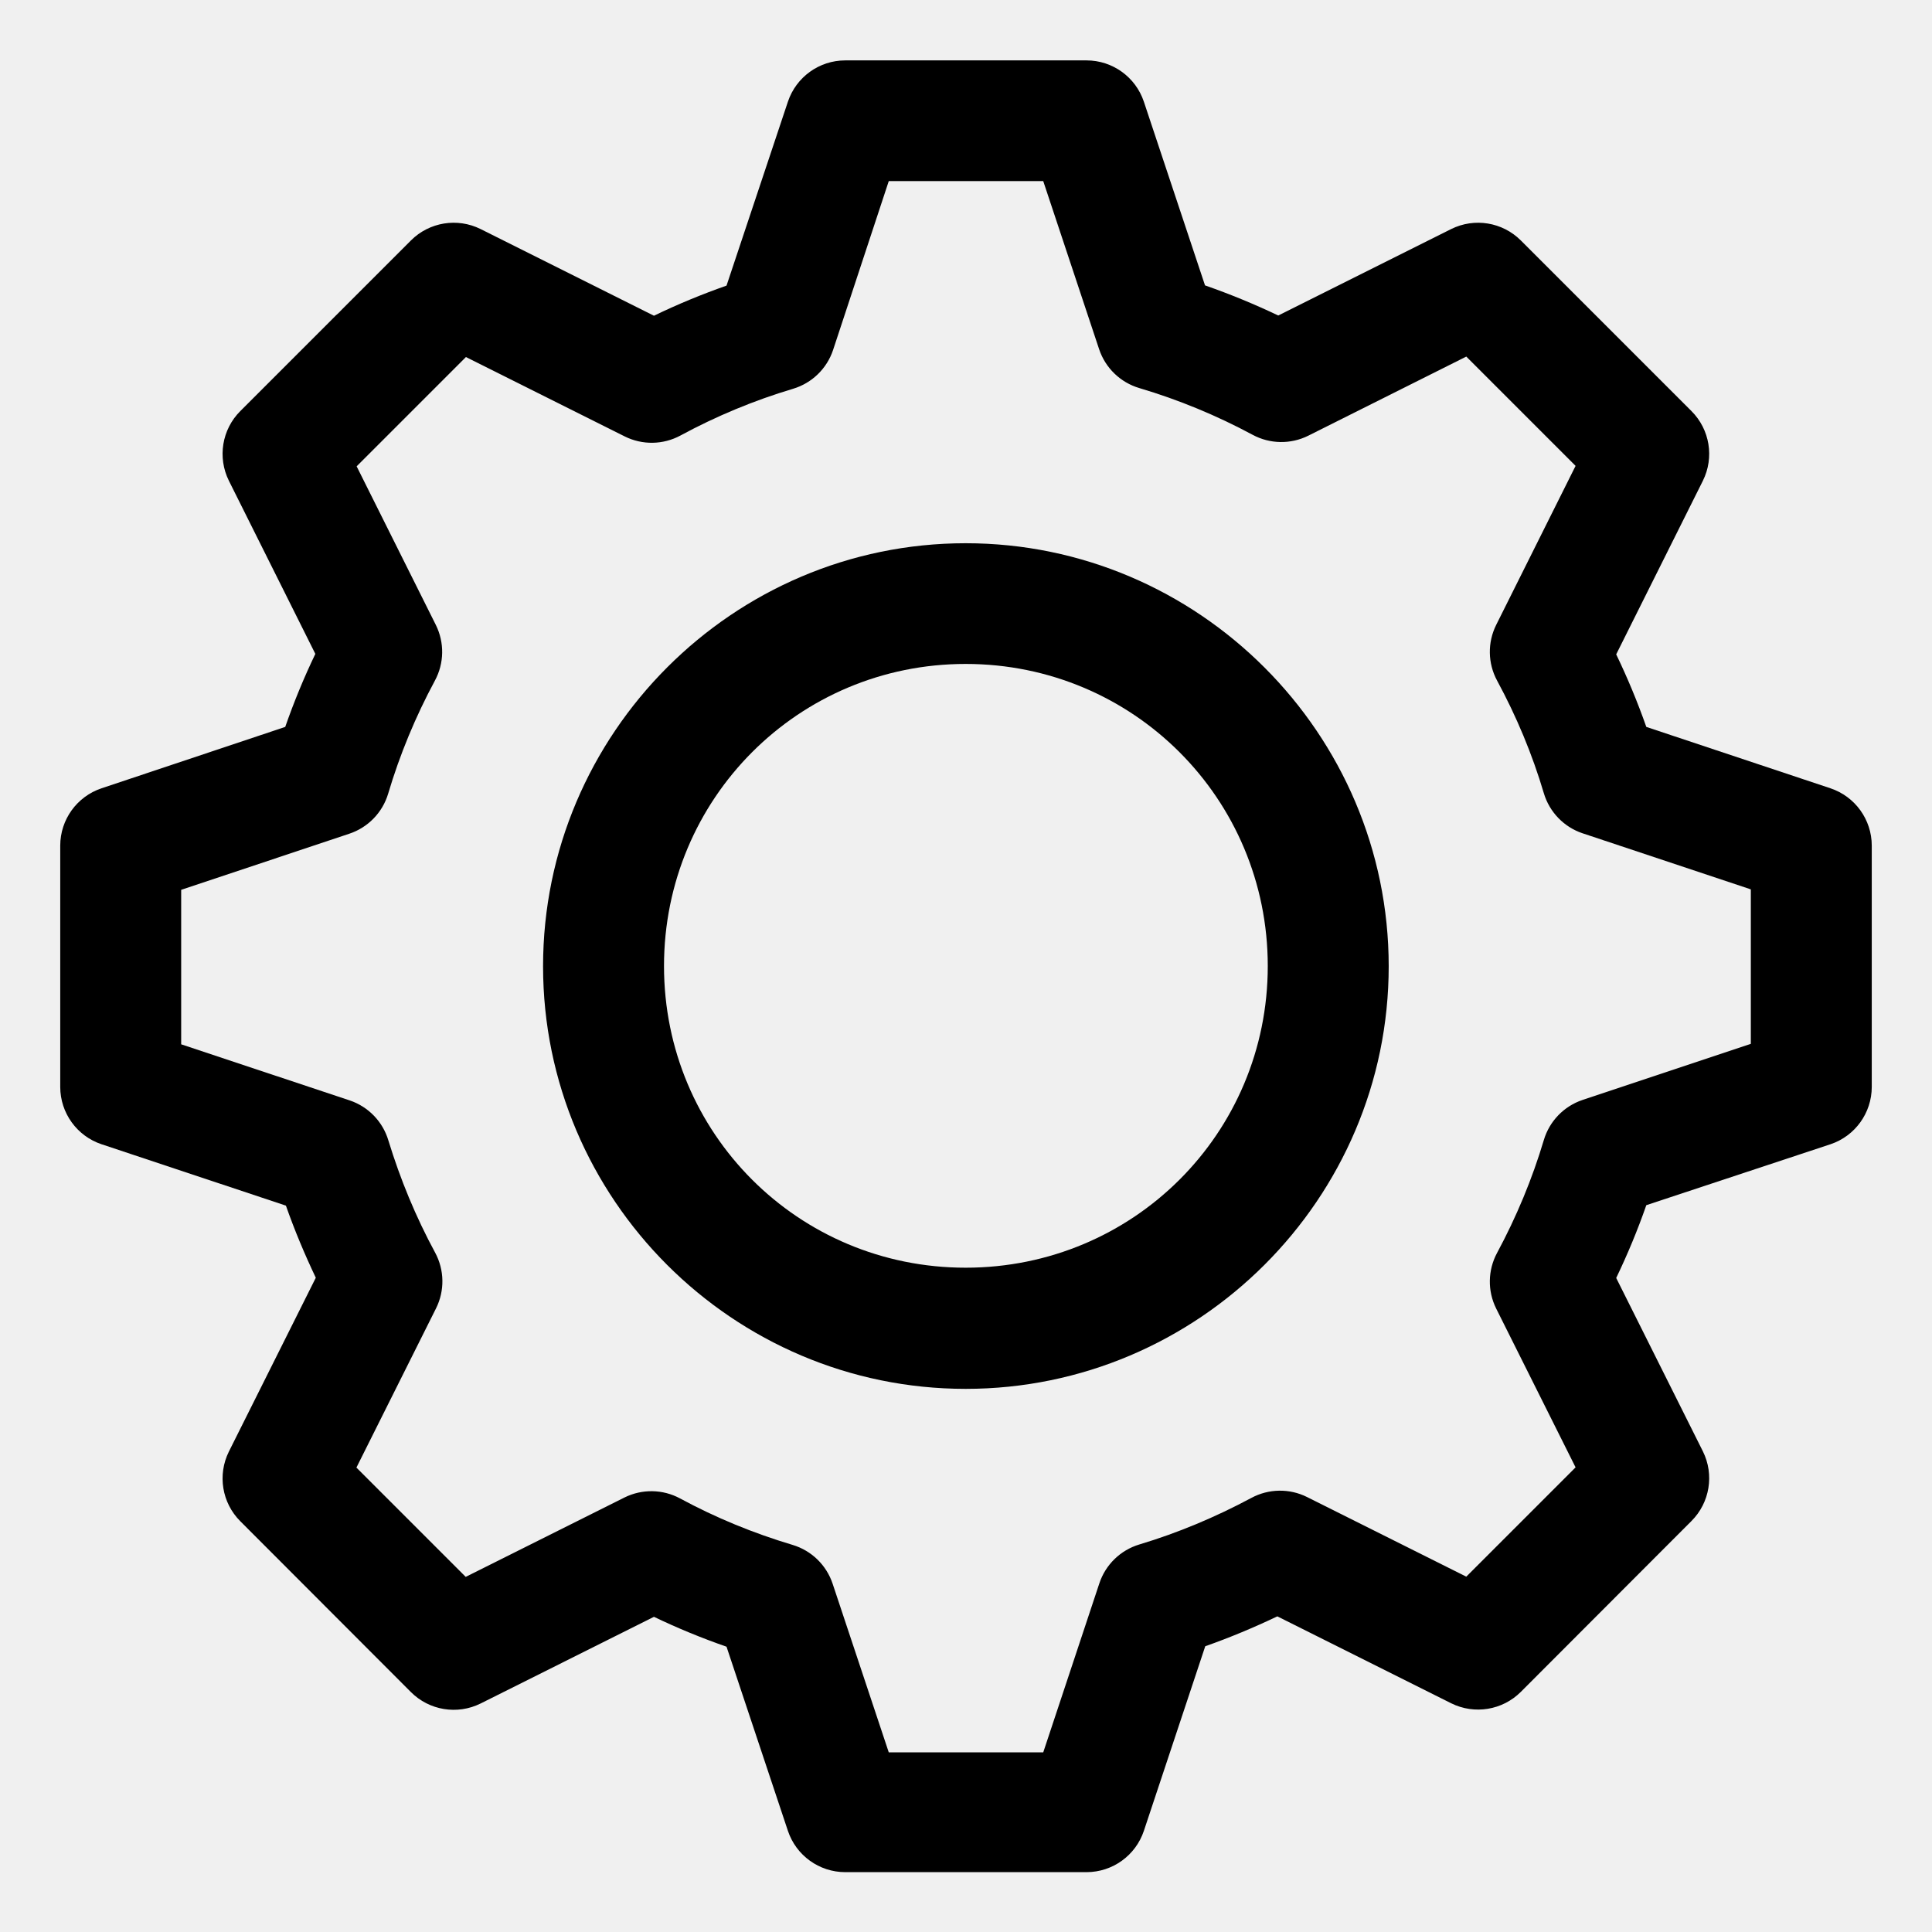
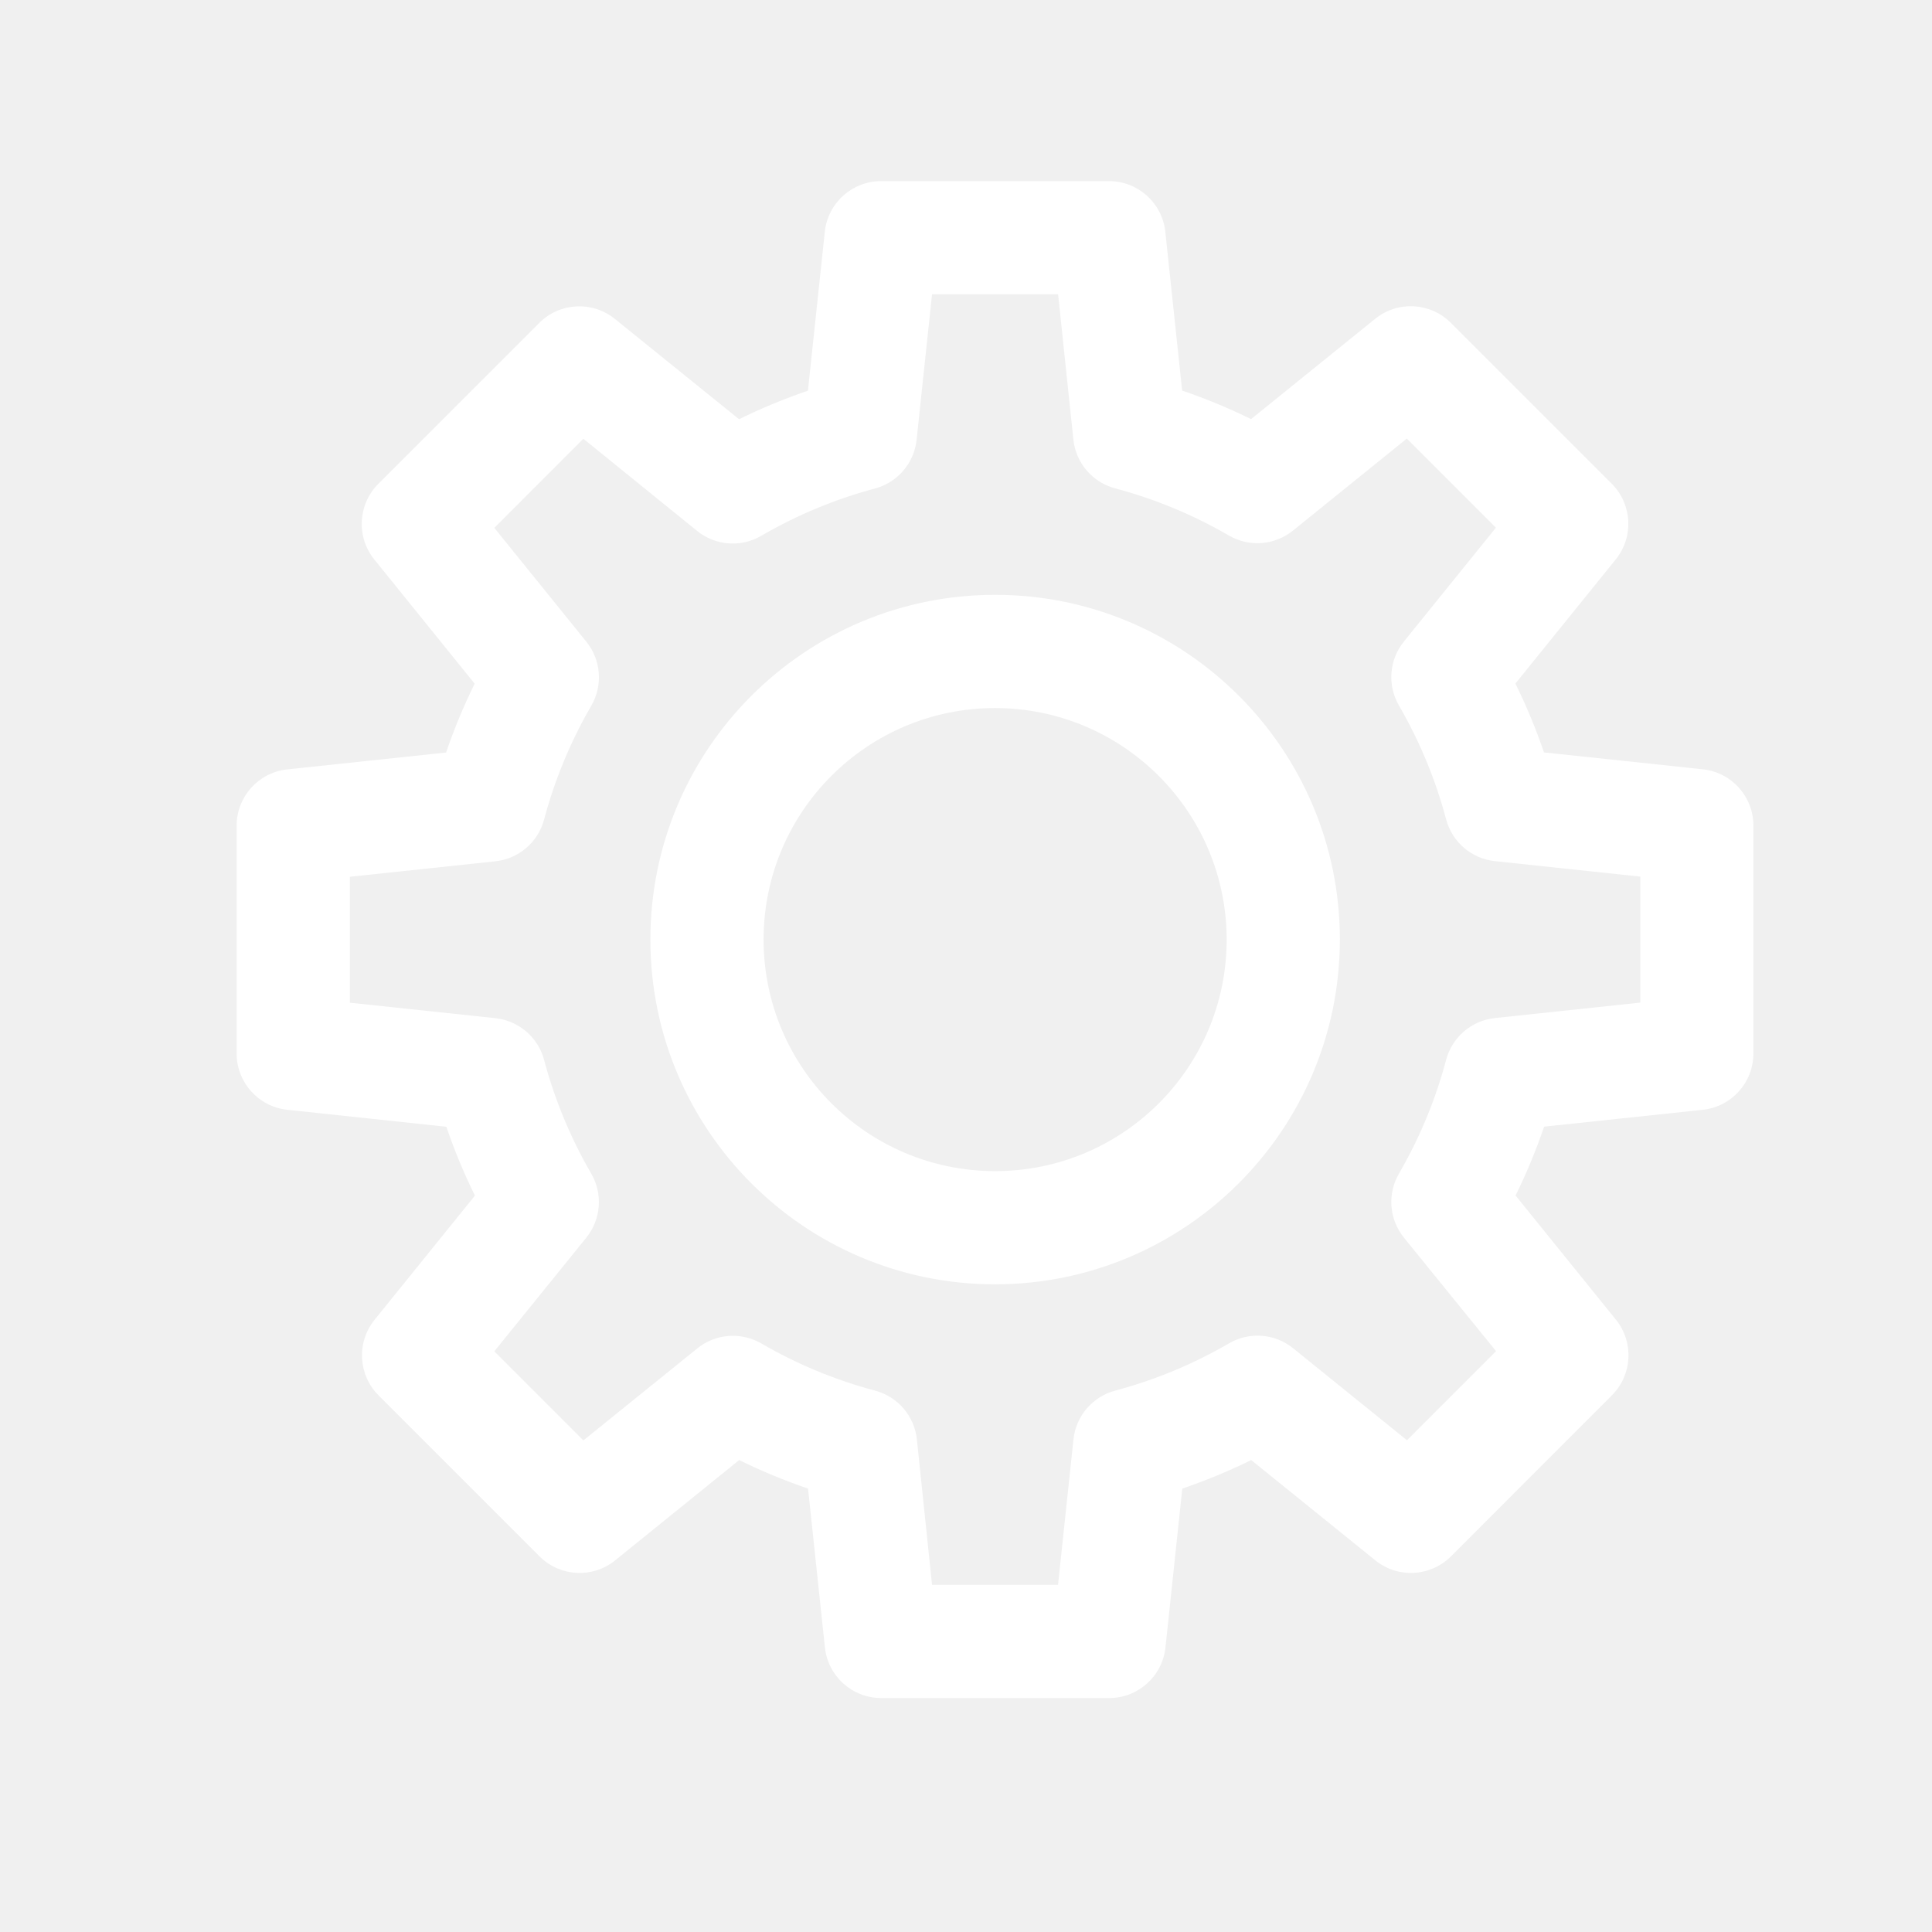
- <svg xmlns="http://www.w3.org/2000/svg" height="32" id="svg8" version="1.1" viewBox="0 0 8.467 8.467" width="32">
-   <defs id="defs2" />
-   <g id="layer1" transform="translate(0,-288.5333)">
-     <path d="m 3.704,288.798 a 0.265,0.265 0 0 0 -0.251,0.181 l -0.269,0.806 c -0.108,0.038 -0.215,0.082 -0.318,0.132 l -0.76,-0.38 a 0.265,0.265 0 0 0 -0.305,0.05 l -0.748,0.748 a 0.265,0.265 0 0 0 -0.05,0.305 l 0.379,0.759 c -0.05,0.104 -0.094,0.211 -0.132,0.32 l -0.805,0.269 a 0.265,0.265 0 0 0 -0.181,0.251 v 1.058 a 0.265,0.265 0 0 0 0.181,0.251 l 0.808,0.269 c 0.038,0.108 0.082,0.213 0.131,0.316 l -0.381,0.762 a 0.265,0.265 0 0 0 0.05,0.305 l 0.748,0.749 a 0.265,0.265 0 0 0 0.305,0.05 l 0.76,-0.38 c 0.104,0.05 0.209,0.093 0.318,0.131 l 0.269,0.807 a 0.265,0.265 0 0 0 0.251,0.181 h 1.058 a 0.265,0.265 0 0 0 0.251,-0.181 l 0.269,-0.809 c 0.108,-0.038 0.213,-0.082 0.316,-0.131 l 0.762,0.381 a 0.265,0.265 0 0 0 0.305,-0.05 l 0.748,-0.749 a 0.265,0.265 0 0 0 0.05,-0.305 l -0.38,-0.76 c 0.05,-0.104 0.094,-0.21 0.132,-0.319 L 8.022,293.548 a 0.265,0.265 0 0 0 0.181,-0.251 v -1.058 a 0.265,0.265 0 0 0 -0.181,-0.251 l -0.807,-0.269 c -0.038,-0.108 -0.082,-0.214 -0.132,-0.318 l 0.38,-0.761 a 0.265,0.265 0 0 0 -0.05,-0.305 l -0.748,-0.748 a 0.265,0.265 0 0 0 -0.305,-0.05 l -0.758,0.379 c -0.105,-0.05 -0.212,-0.094 -0.321,-0.132 l -0.268,-0.805 a 0.265,0.265 0 0 0 -0.251,-0.181 z m 0.191,0.529 h 0.677 l 0.245,0.737 a 0.265,0.265 0 0 0 0.176,0.17 c 0.172,0.051 0.339,0.12 0.497,0.205 a 0.265,0.265 0 0 0 0.243,0.004 l 0.693,-0.347 0.479,0.479 -0.348,0.697 a 0.265,0.265 0 0 0 0.004,0.244 c 0.085,0.157 0.154,0.322 0.205,0.494 a 0.265,0.265 0 0 0 0.169,0.175 l 0.738,0.246 v 0.677 l -0.738,0.246 a 0.265,0.265 0 0 0 -0.169,0.175 c -0.051,0.171 -0.12,0.337 -0.205,0.495 a 0.265,0.265 0 0 0 -0.004,0.244 l 0.348,0.696 -0.479,0.479 -0.698,-0.349 a 0.265,0.265 0 0 0 -0.244,0.004 c -0.157,0.084 -0.321,0.153 -0.491,0.204 a 0.265,0.265 0 0 0 -0.175,0.17 l -0.246,0.741 H 3.895 l -0.246,-0.739 a 0.265,0.265 0 0 0 -0.175,-0.17 c -0.171,-0.051 -0.337,-0.119 -0.494,-0.204 a 0.265,0.265 0 0 0 -0.243,-0.004 l -0.696,0.348 -0.479,-0.479 0.349,-0.698 a 0.265,0.265 0 0 0 -0.004,-0.244 c -0.085,-0.157 -0.153,-0.322 -0.205,-0.492 a 0.265,0.265 0 0 0 -0.169,-0.175 l -0.739,-0.246 v -0.677 l 0.737,-0.246 a 0.265,0.265 0 0 0 0.17,-0.175 c 0.051,-0.172 0.12,-0.338 0.205,-0.496 a 0.265,0.265 0 0 0 0.004,-0.244 l -0.347,-0.695 0.479,-0.479 0.696,0.348 a 0.265,0.265 0 0 0 0.244,-0.004 c 0.157,-0.085 0.323,-0.154 0.494,-0.205 a 0.265,0.265 0 0 0 0.175,-0.17 z" id="path940" style="color:#000000;font-style:normal;font-variant:normal;font-weight:normal;font-stretch:normal;font-size:medium;line-height:normal;font-family:sans-serif;font-variant-ligatures:normal;font-variant-position:normal;font-variant-caps:normal;font-variant-numeric:normal;font-variant-alternates:normal;font-feature-settings:normal;text-indent:0;text-align:start;text-decoration:none;text-decoration-line:none;text-decoration-style:solid;text-decoration-color:#000000;letter-spacing:normal;word-spacing:normal;text-transform:none;writing-mode:lr-tb;direction:ltr;text-orientation:mixed;dominant-baseline:auto;baseline-shift:baseline;text-anchor:start;white-space:normal;shape-padding:0;clip-rule:nonzero;display:inline;overflow:visible;visibility:visible;opacity:1;isolation:auto;mix-blend-mode:normal;color-interpolation:sRGB;color-interpolation-filters:linearRGB;solid-color:#000000;solid-opacity:1;vector-effect:none;fill:#000000;fill-opacity:1;fill-rule:nonzero;stroke:none;stroke-width:0.529;stroke-linecap:round;stroke-linejoin:round;stroke-miterlimit:4;stroke-dasharray:none;stroke-dashoffset:0;stroke-opacity:1;paint-order:stroke fill markers;color-rendering:auto;image-rendering:auto;shape-rendering:auto;text-rendering:auto;enable-background:accumulate" />
-     <path d="m 4.232,290.914 c -1.02,0 -1.852,0.834 -1.852,1.854 0,1.02 0.832,1.852 1.852,1.852 1.02,0 1.854,-0.832 1.854,-1.852 0,-1.02 -0.834,-1.854 -1.854,-1.854 z m 0,0.529 c 0.734,0 1.324,0.59 1.324,1.324 0,0.734 -0.59,1.322 -1.324,1.322 -0.734,0 -1.322,-0.589 -1.322,-1.322 0,-0.734 0.589,-1.324 1.322,-1.324 z" id="path961" style="color:#000000;font-style:normal;font-variant:normal;font-weight:normal;font-stretch:normal;font-size:medium;line-height:normal;font-family:sans-serif;font-variant-ligatures:normal;font-variant-position:normal;font-variant-caps:normal;font-variant-numeric:normal;font-variant-alternates:normal;font-feature-settings:normal;text-indent:0;text-align:start;text-decoration:none;text-decoration-line:none;text-decoration-style:solid;text-decoration-color:#000000;letter-spacing:normal;word-spacing:normal;text-transform:none;writing-mode:lr-tb;direction:ltr;text-orientation:mixed;dominant-baseline:auto;baseline-shift:baseline;text-anchor:start;white-space:normal;shape-padding:0;clip-rule:nonzero;display:inline;overflow:visible;visibility:visible;opacity:1;isolation:auto;mix-blend-mode:normal;color-interpolation:sRGB;color-interpolation-filters:linearRGB;solid-color:#000000;solid-opacity:1;vector-effect:none;fill:#000000;fill-opacity:1;fill-rule:nonzero;stroke:none;stroke-width:0.529;stroke-linecap:round;stroke-linejoin:round;stroke-miterlimit:4;stroke-dasharray:none;stroke-dashoffset:0;stroke-opacity:1;paint-order:stroke fill markers;color-rendering:auto;image-rendering:auto;shape-rendering:auto;text-rendering:auto;enable-background:accumulate" />
+ <svg xmlns="http://www.w3.org/2000/svg" width="512" height="512">
+   <g>
+     <rect fill="none" id="canvas_background" height="402" width="582" y="-1" x="-1" />
+   </g>
+   <g>
+     <path fill="#ffffff" id="svg_1" d="m293.9,450l-60.37,0a15,15 0 0 1 -14.92,-13.42l-4.47,-42.09a152.77,152.77 0 0 1 -18.25,-7.56l-32.89,26.6a15,15 0 0 1 -20,-1.06l-42.69,-42.69a15,15 0 0 1 -1.06,-20l26.61,-32.93a152.15,152.15 0 0 1 -7.57,-18.25l-42.16,-4.5a15,15 0 0 1 -13.42,-14.91l0,-60.38a15,15 0 0 1 13.42,-14.91l42.09,-4.47a152.15,152.15 0 0 1 7.57,-18.25l-26.61,-32.93a15,15 0 0 1 1.06,-20l42.69,-42.69a15,15 0 0 1 20,-1.06l32.93,26.6a152.77,152.77 0 0 1 18.25,-7.56l4.47,-42.09a15,15 0 0 1 14.95,-13.45l60.37,0a15,15 0 0 1 14.92,13.42l4.46,42.09a152.91,152.91 0 0 1 18.26,7.56l32.92,-26.6a15,15 0 0 1 20,1.06l42.69,42.69a15,15 0 0 1 1.06,20l-26.61,32.93a153.8,153.8 0 0 1 7.57,18.25l42.09,4.47a15,15 0 0 1 13.41,14.91l0,60.38a15,15 0 0 1 -13.37,14.94l-42.09,4.47a153.8,153.8 0 0 1 -7.57,18.25l26.61,32.93a15,15 0 0 1 -1.06,20l-42.69,42.72a15,15 0 0 1 -20,1.06l-32.92,-26.6a152.91,152.91 0 0 1 -18.26,7.56l-4.46,42.09a15,15 0 0 1 -14.96,13.42zm-46.9,-30l33.39,0l4.09,-38.56a15,15 0 0 1 11.06,-12.91a123,123 0 0 0 30.16,-12.53a15,15 0 0 1 17,1.31l30.16,24.37l23.61,-23.61l-24.41,-30.07a15,15 0 0 1 -1.31,-17a122.63,122.63 0 0 0 12.49,-30.14a15,15 0 0 1 12.92,-11.06l38.55,-4.1l0,-33.39l-38.55,-4.1a15,15 0 0 1 -12.92,-11.06a122.63,122.63 0 0 0 -12.49,-30.15a15,15 0 0 1 1.31,-17l24.37,-30.16l-23.61,-23.61l-30.16,24.37a15,15 0 0 1 -17,1.31a123,123 0 0 0 -30.14,-12.49a15,15 0 0 1 -11.06,-12.91l-4.05,-38.51l-33.41,0l-4.09,38.56a15,15 0 0 1 -11.07,12.91a122.79,122.79 0 0 0 -30.11,12.53a15,15 0 0 1 -17,-1.31l-30.13,-24.41l-23.6,23.61l24.38,30.16a15,15 0 0 1 1.3,17a123.41,123.41 0 0 0 -12.49,30.14a15,15 0 0 1 -12.91,11.06l-38.56,4.1l0,33.38l38.56,4.1a15,15 0 0 1 12.91,11.06a123.41,123.41 0 0 0 12.48,30.11a15,15 0 0 1 -1.3,17l-24.37,30.11l23.61,23.61l30.17,-24.37a15,15 0 0 1 17,-1.31a122.79,122.79 0 0 0 30.13,12.49a15,15 0 0 1 11.07,12.91l4.02,38.56zm202.71,-140.81l0,0z" />
+     <path fill="#ffffff" id="svg_2" d="m263.71,340.36a91.36,91.36 0 1 1 91.37,-91.36a91.46,91.46 0 0 1 -91.37,91.36zm0,-152.72a61.36,61.36 0 1 0 61.37,61.36a61.43,61.43 0 0 0 -61.37,-61.36z" />
  </g>
</svg>
